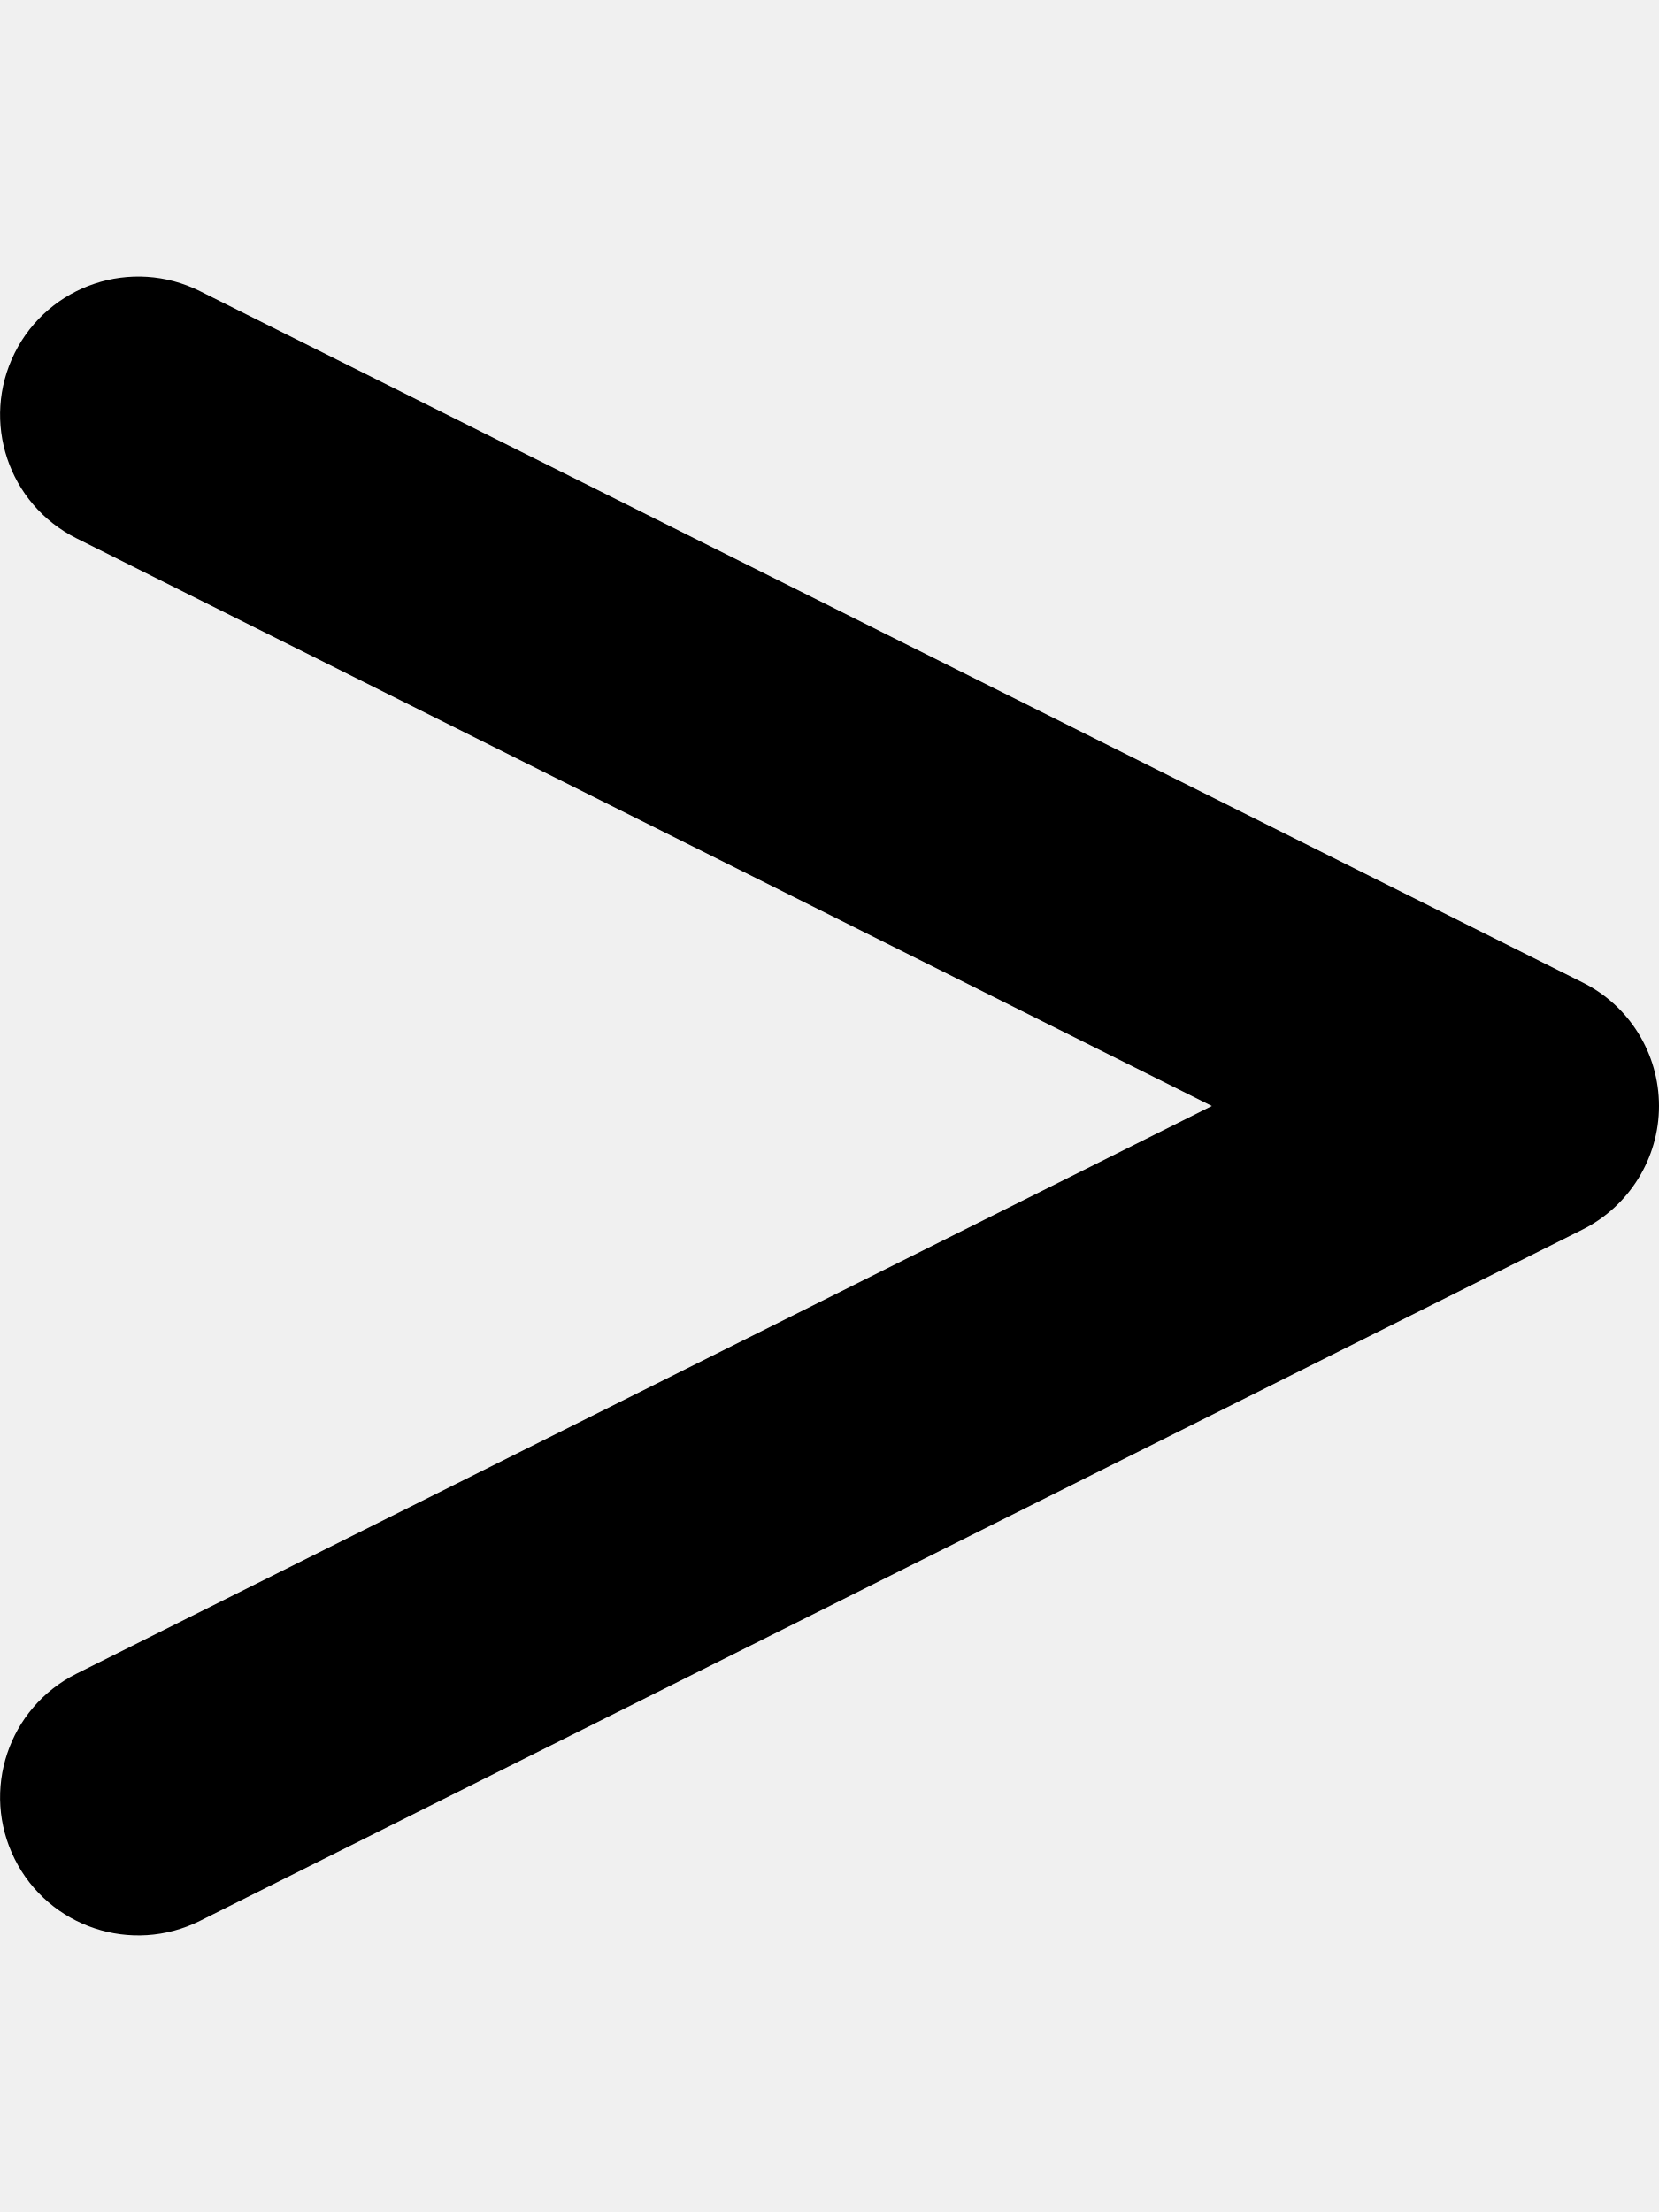
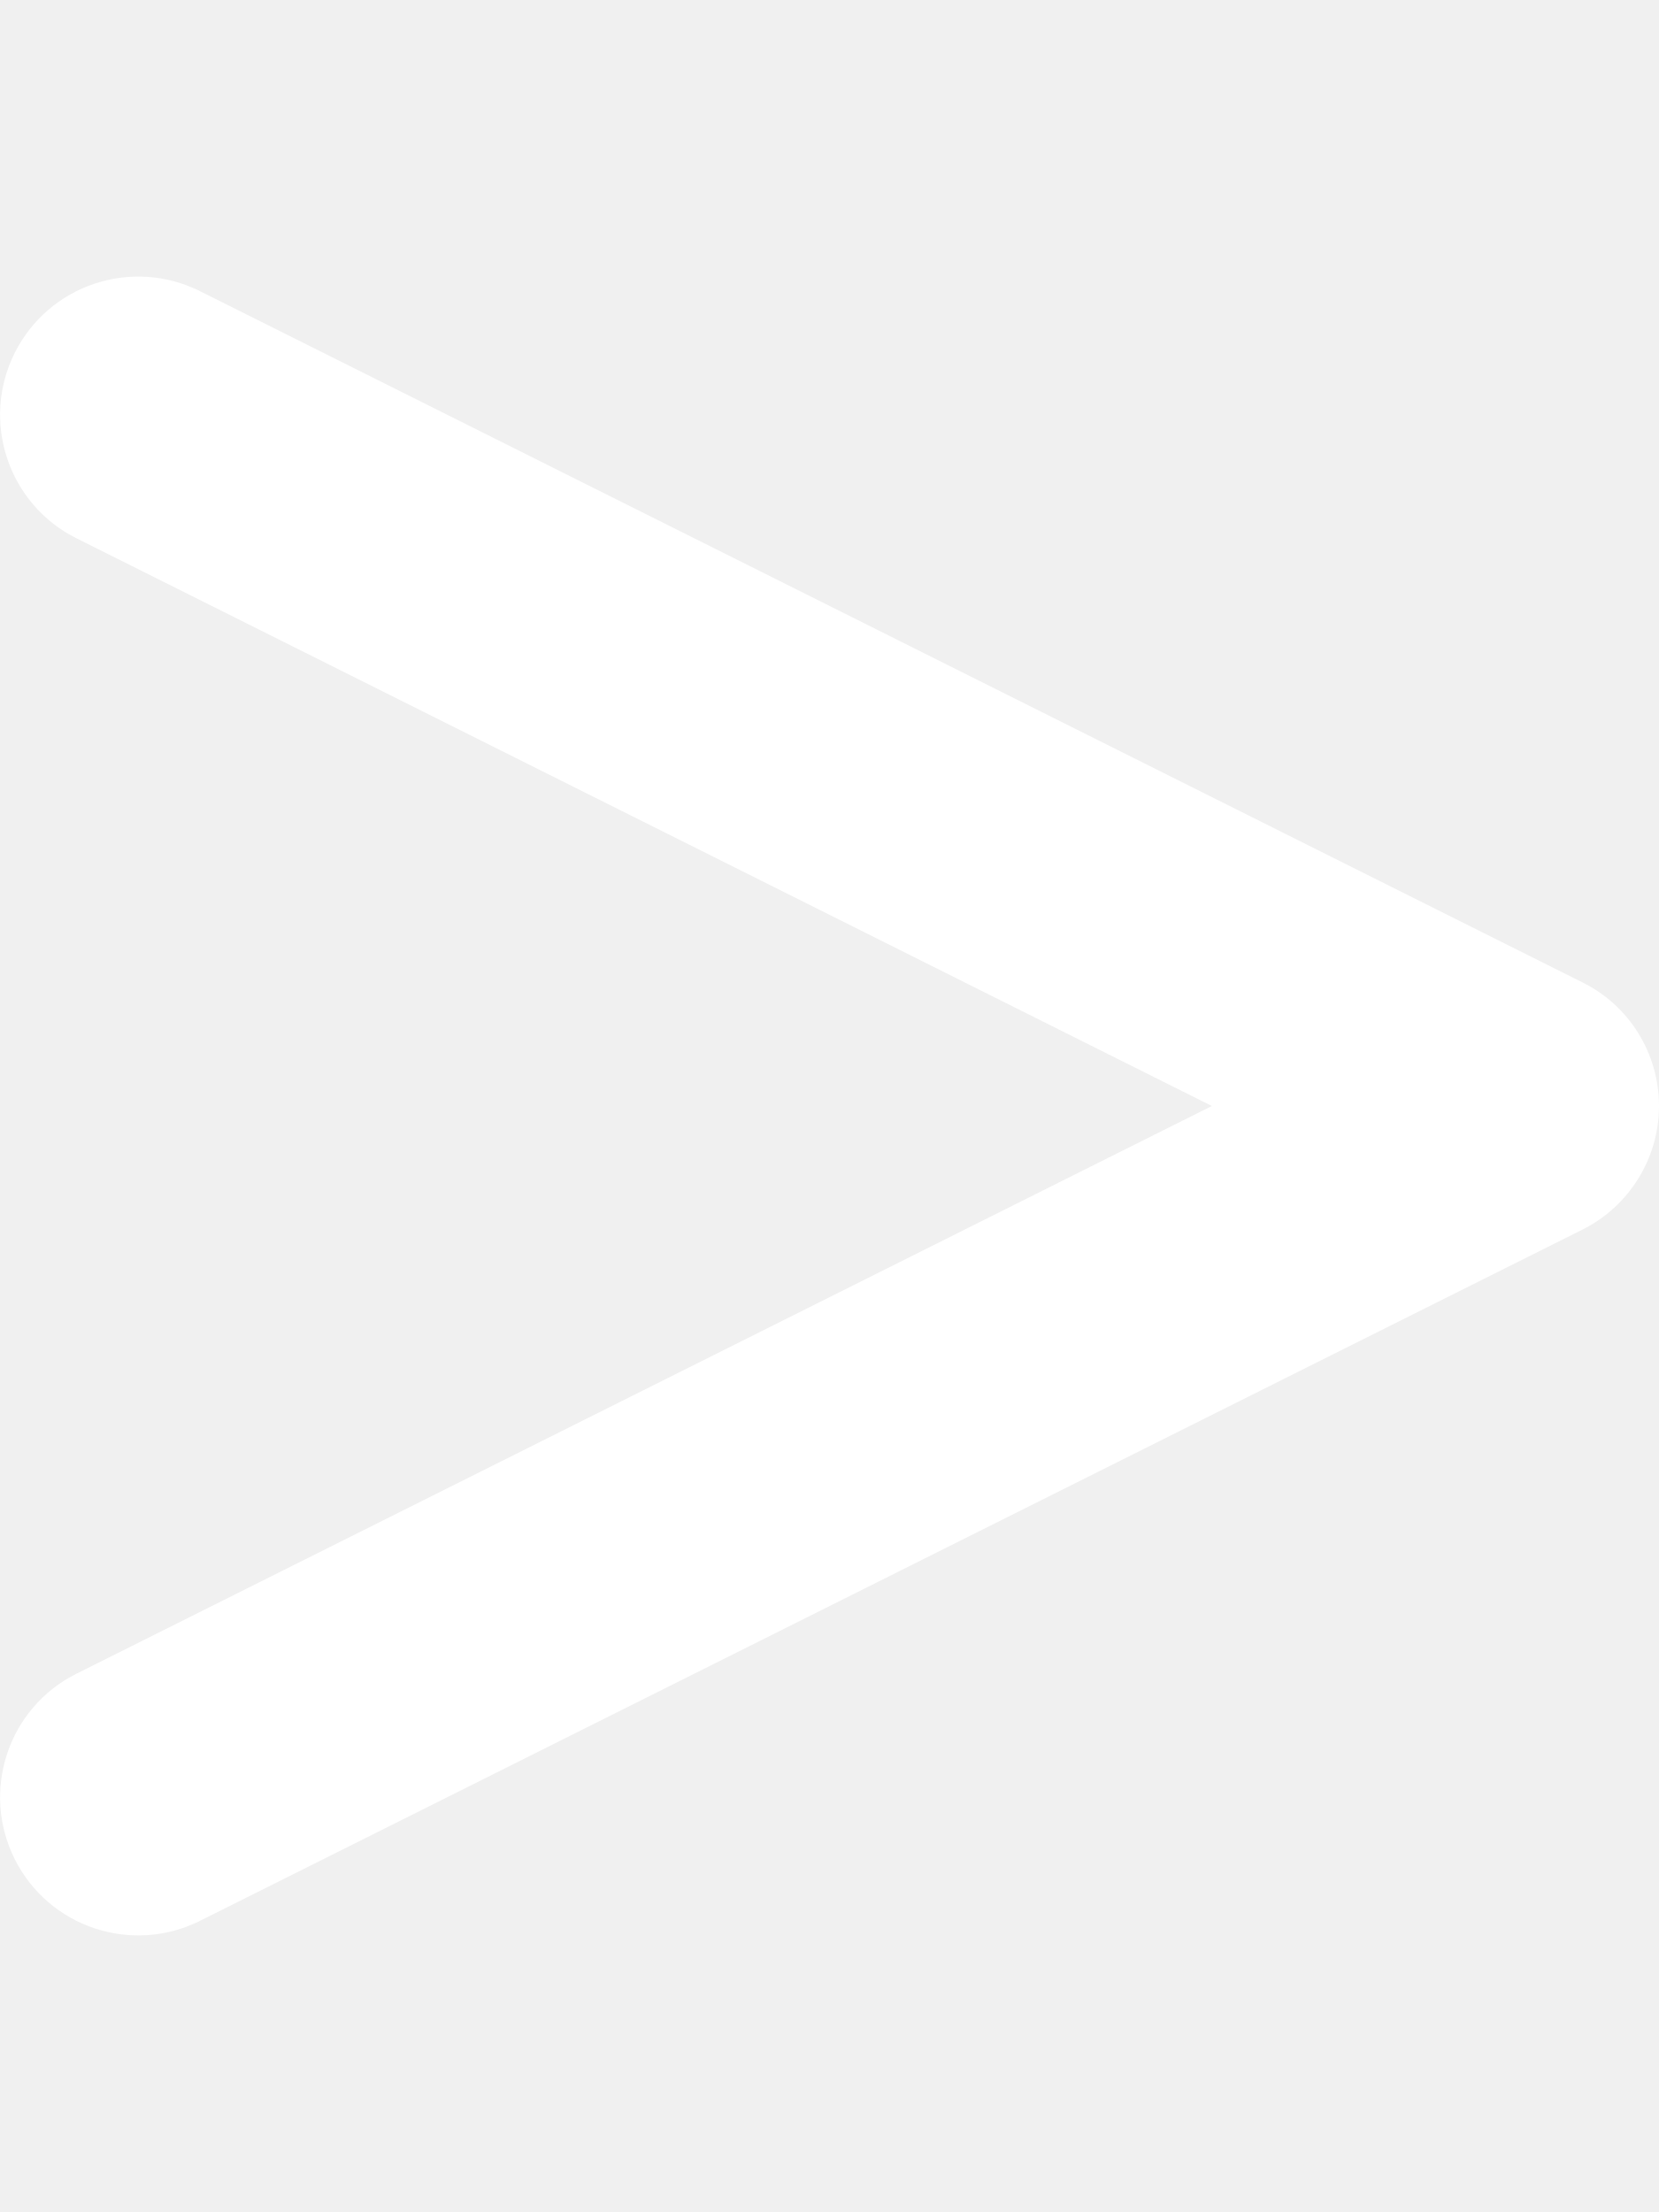
- <svg xmlns="http://www.w3.org/2000/svg" viewBox="0 0 384 512">
+ <svg xmlns="http://www.w3.org/2000/svg" viewBox="0 0 384 512" fill="#fff">
  <path d="M3.4 81.7c-7.9 15.8-1.5 35 14.3 42.9L280.5 256 17.7 387.4C1.9 395.3-4.5 414.5 3.4 430.3s27.1 22.2 42.9 14.3l320-160c10.8-5.4 17.7-16.5 17.7-28.6s-6.8-23.2-17.7-28.6l-320-160c-15.8-7.9-35-1.5-42.9 14.3z" />
</svg>
